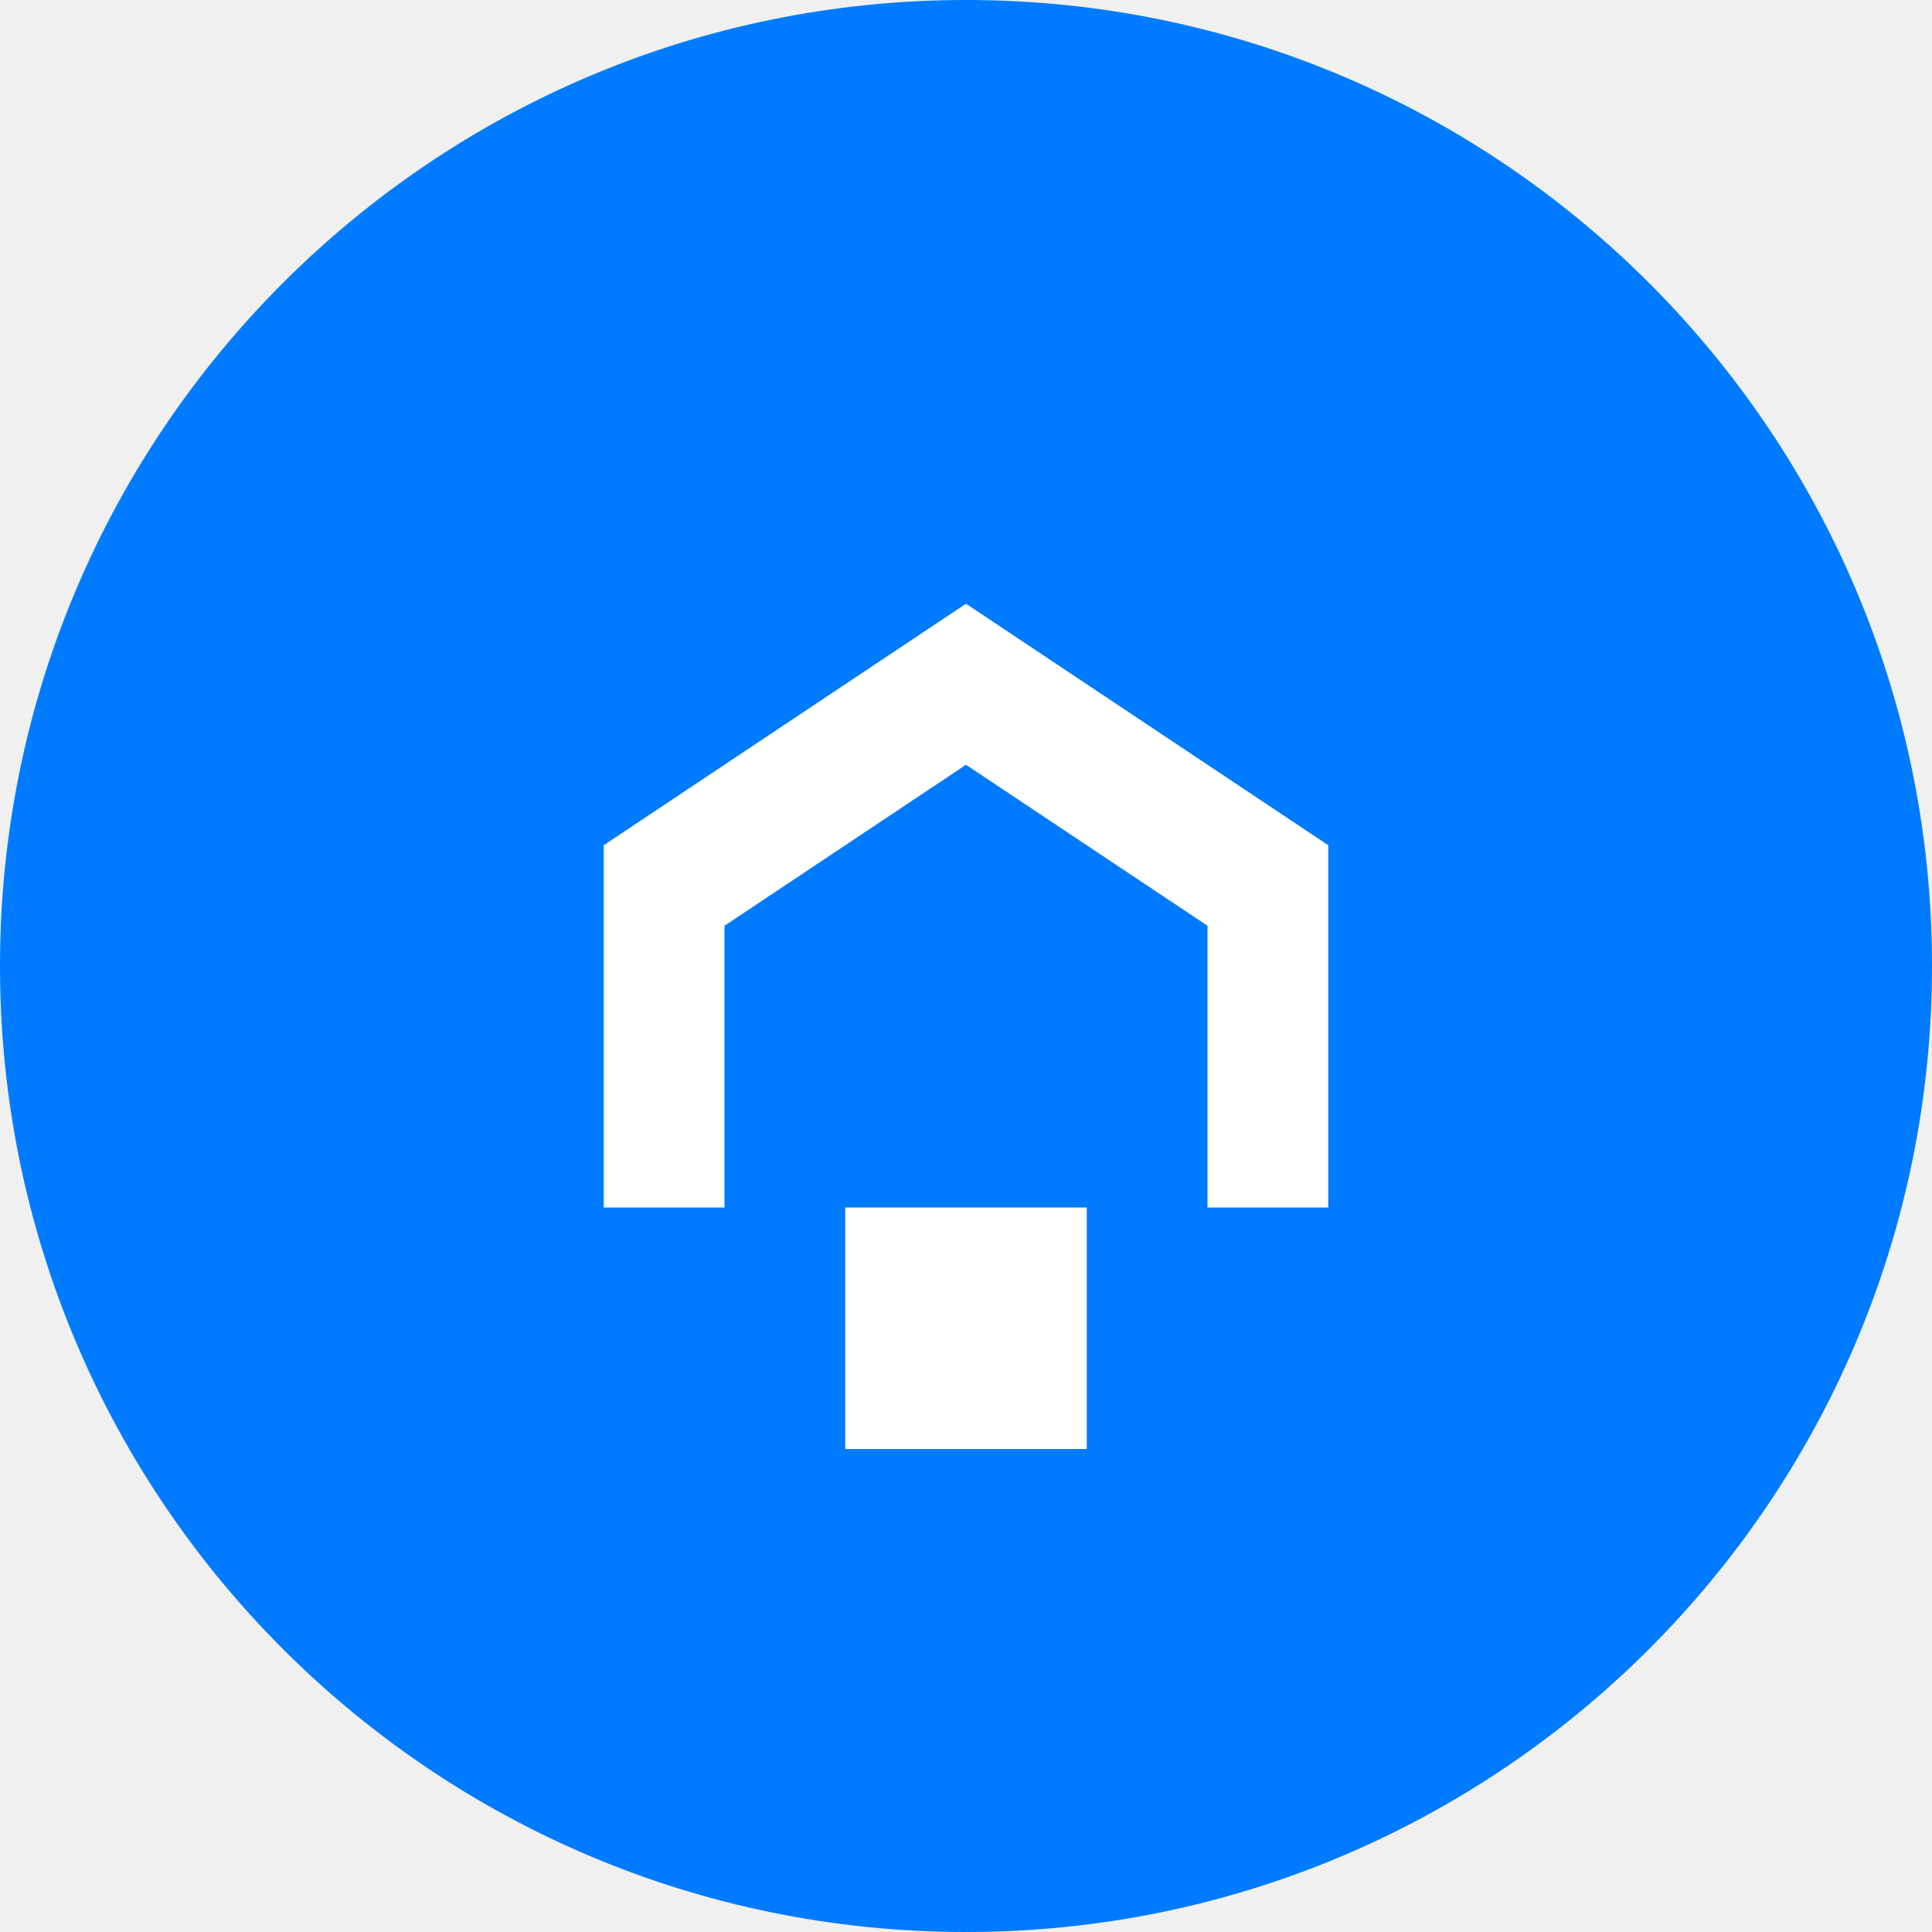
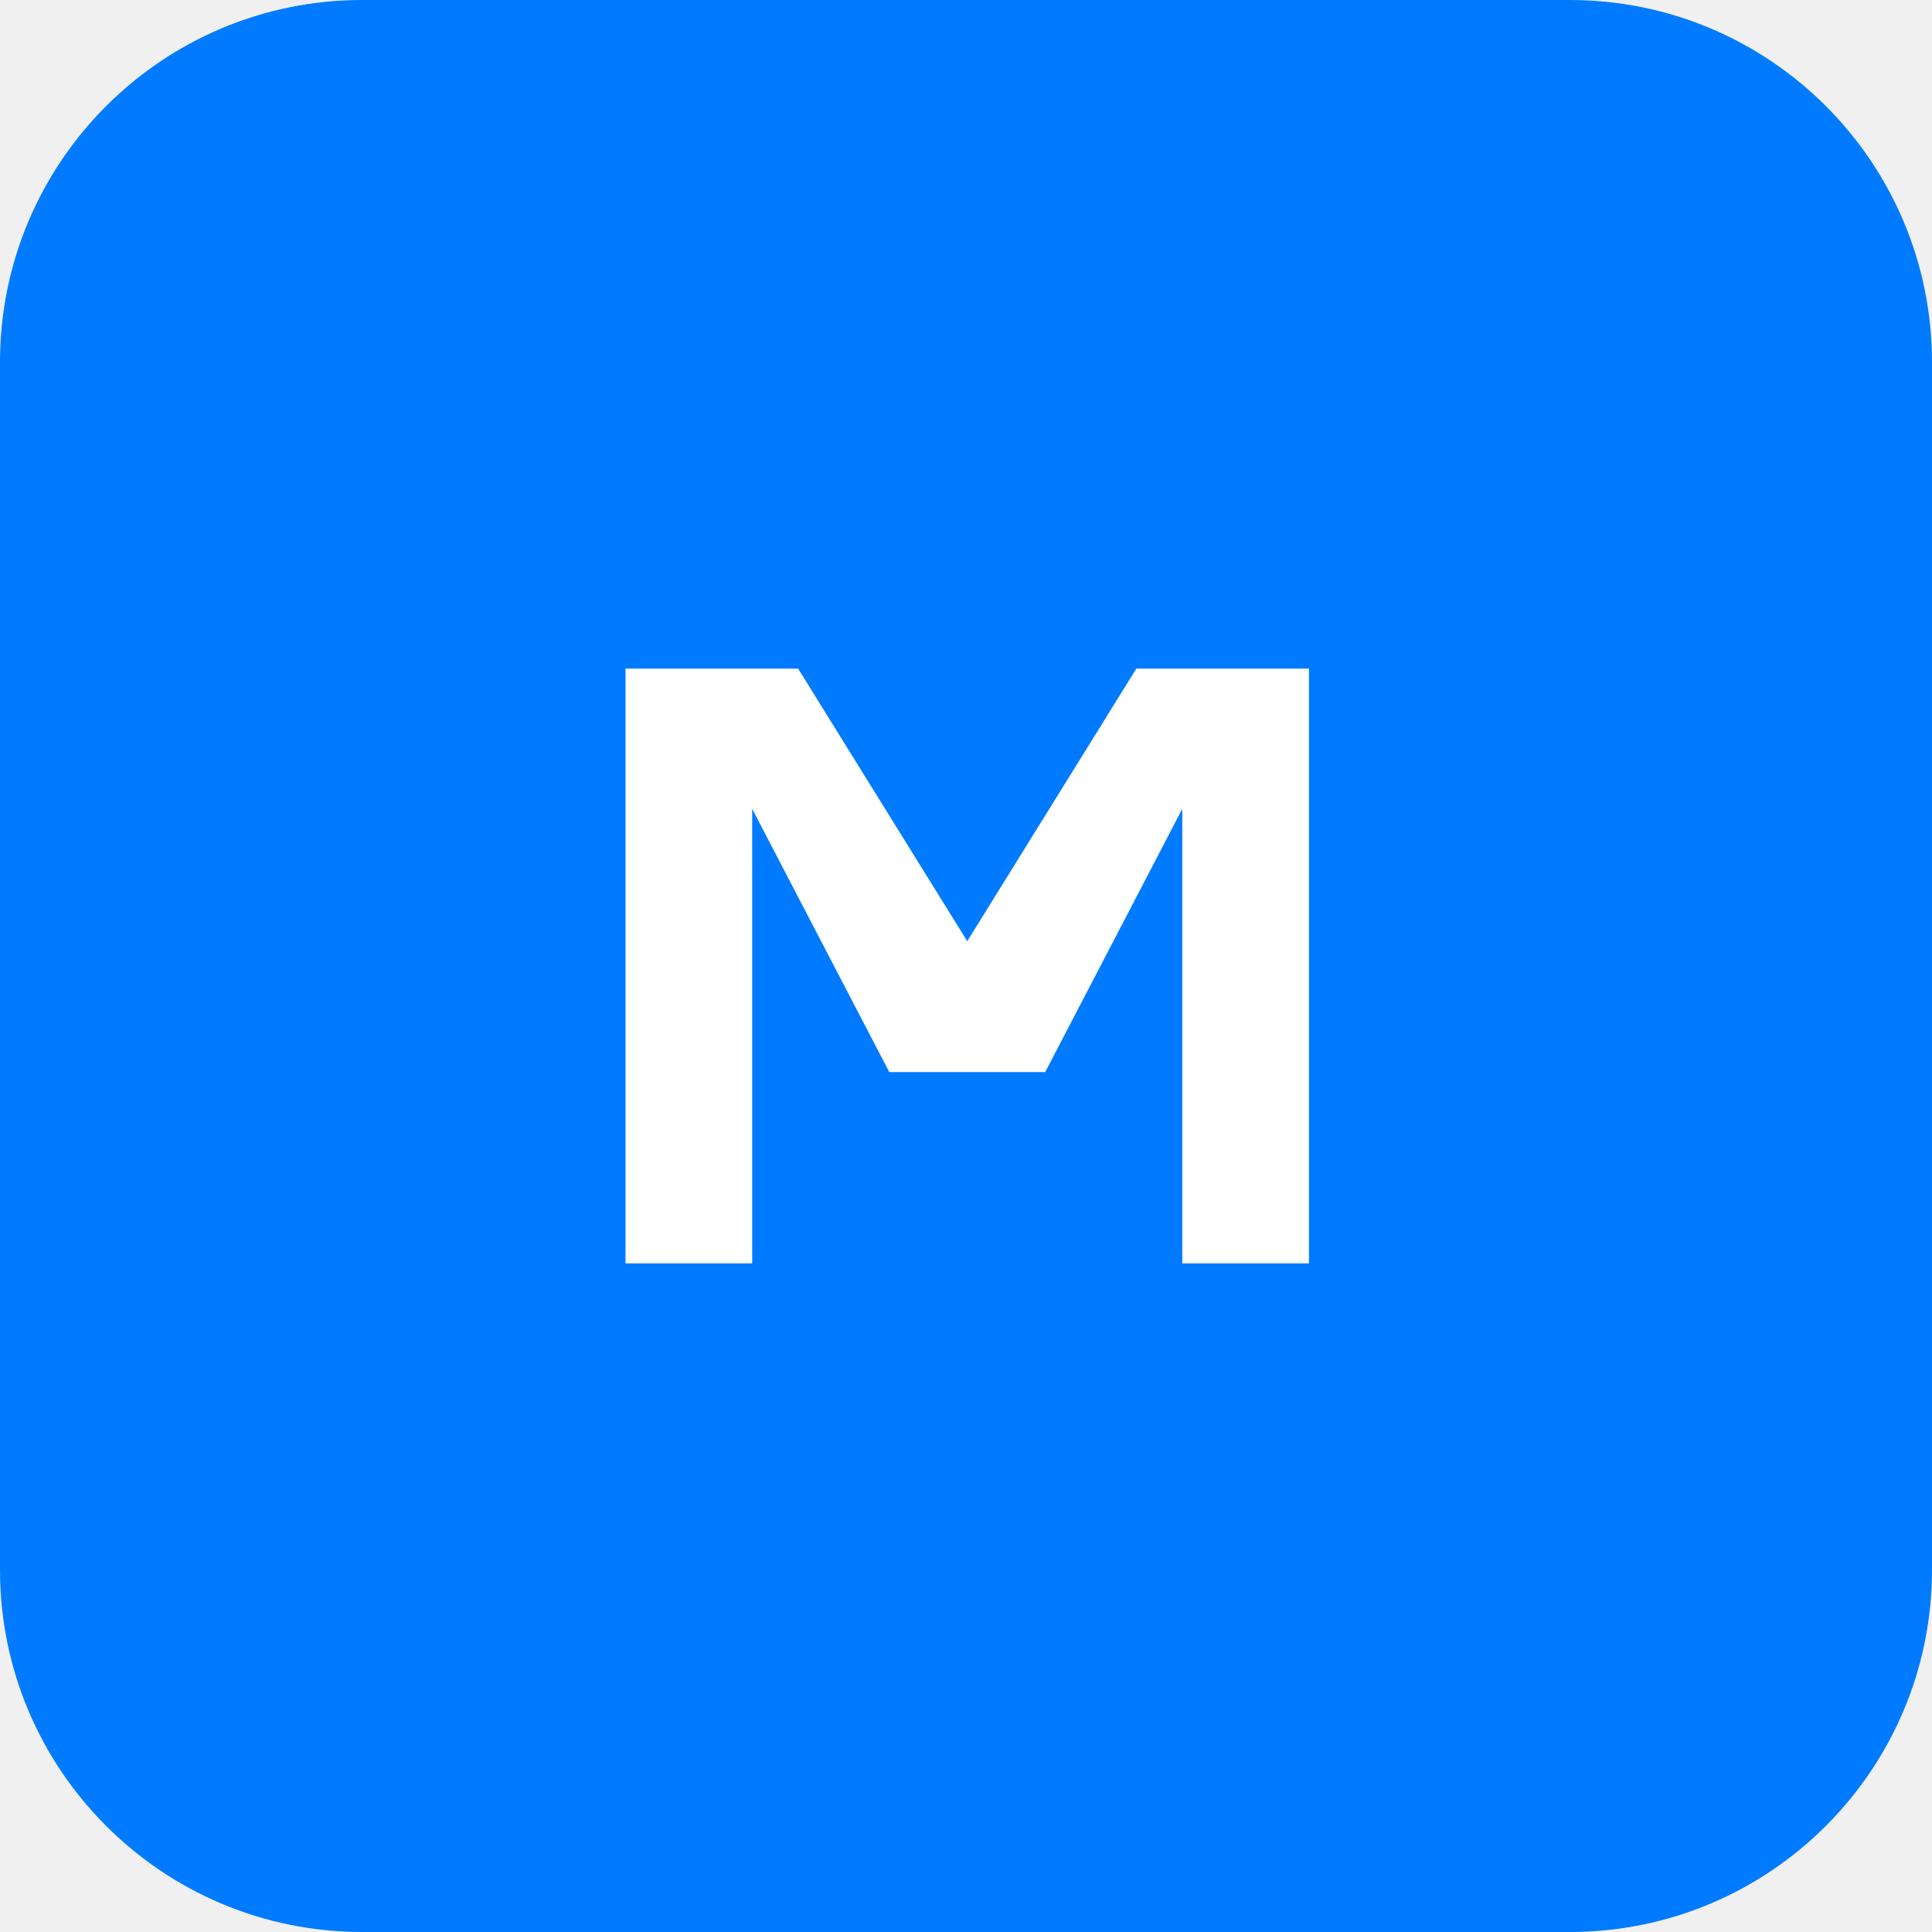
<svg xmlns="http://www.w3.org/2000/svg" width="512" height="512" viewBox="0 0 512 512" fill="none">
-   <circle cx="256" cy="256" r="256" fill="#007BFF" />
-   <path d="M256 160L160 224V320H192V245.333L256 202.667L320 245.333V320H352V224L256 160Z" fill="white" />
-   <rect x="224" y="320" width="64" height="64" fill="white" />
+   <rect width="512" height="512" rx="96" fill="#007BFF" />
+   <path d="M165.767 334.801V177.199H211.517L256.327 249.43L301.138 177.199H346.888V334.801H313.318V214.347L276.982 284.116H235.672L199.336 214.347V334.801H165.767Z" fill="white" />
</svg>
